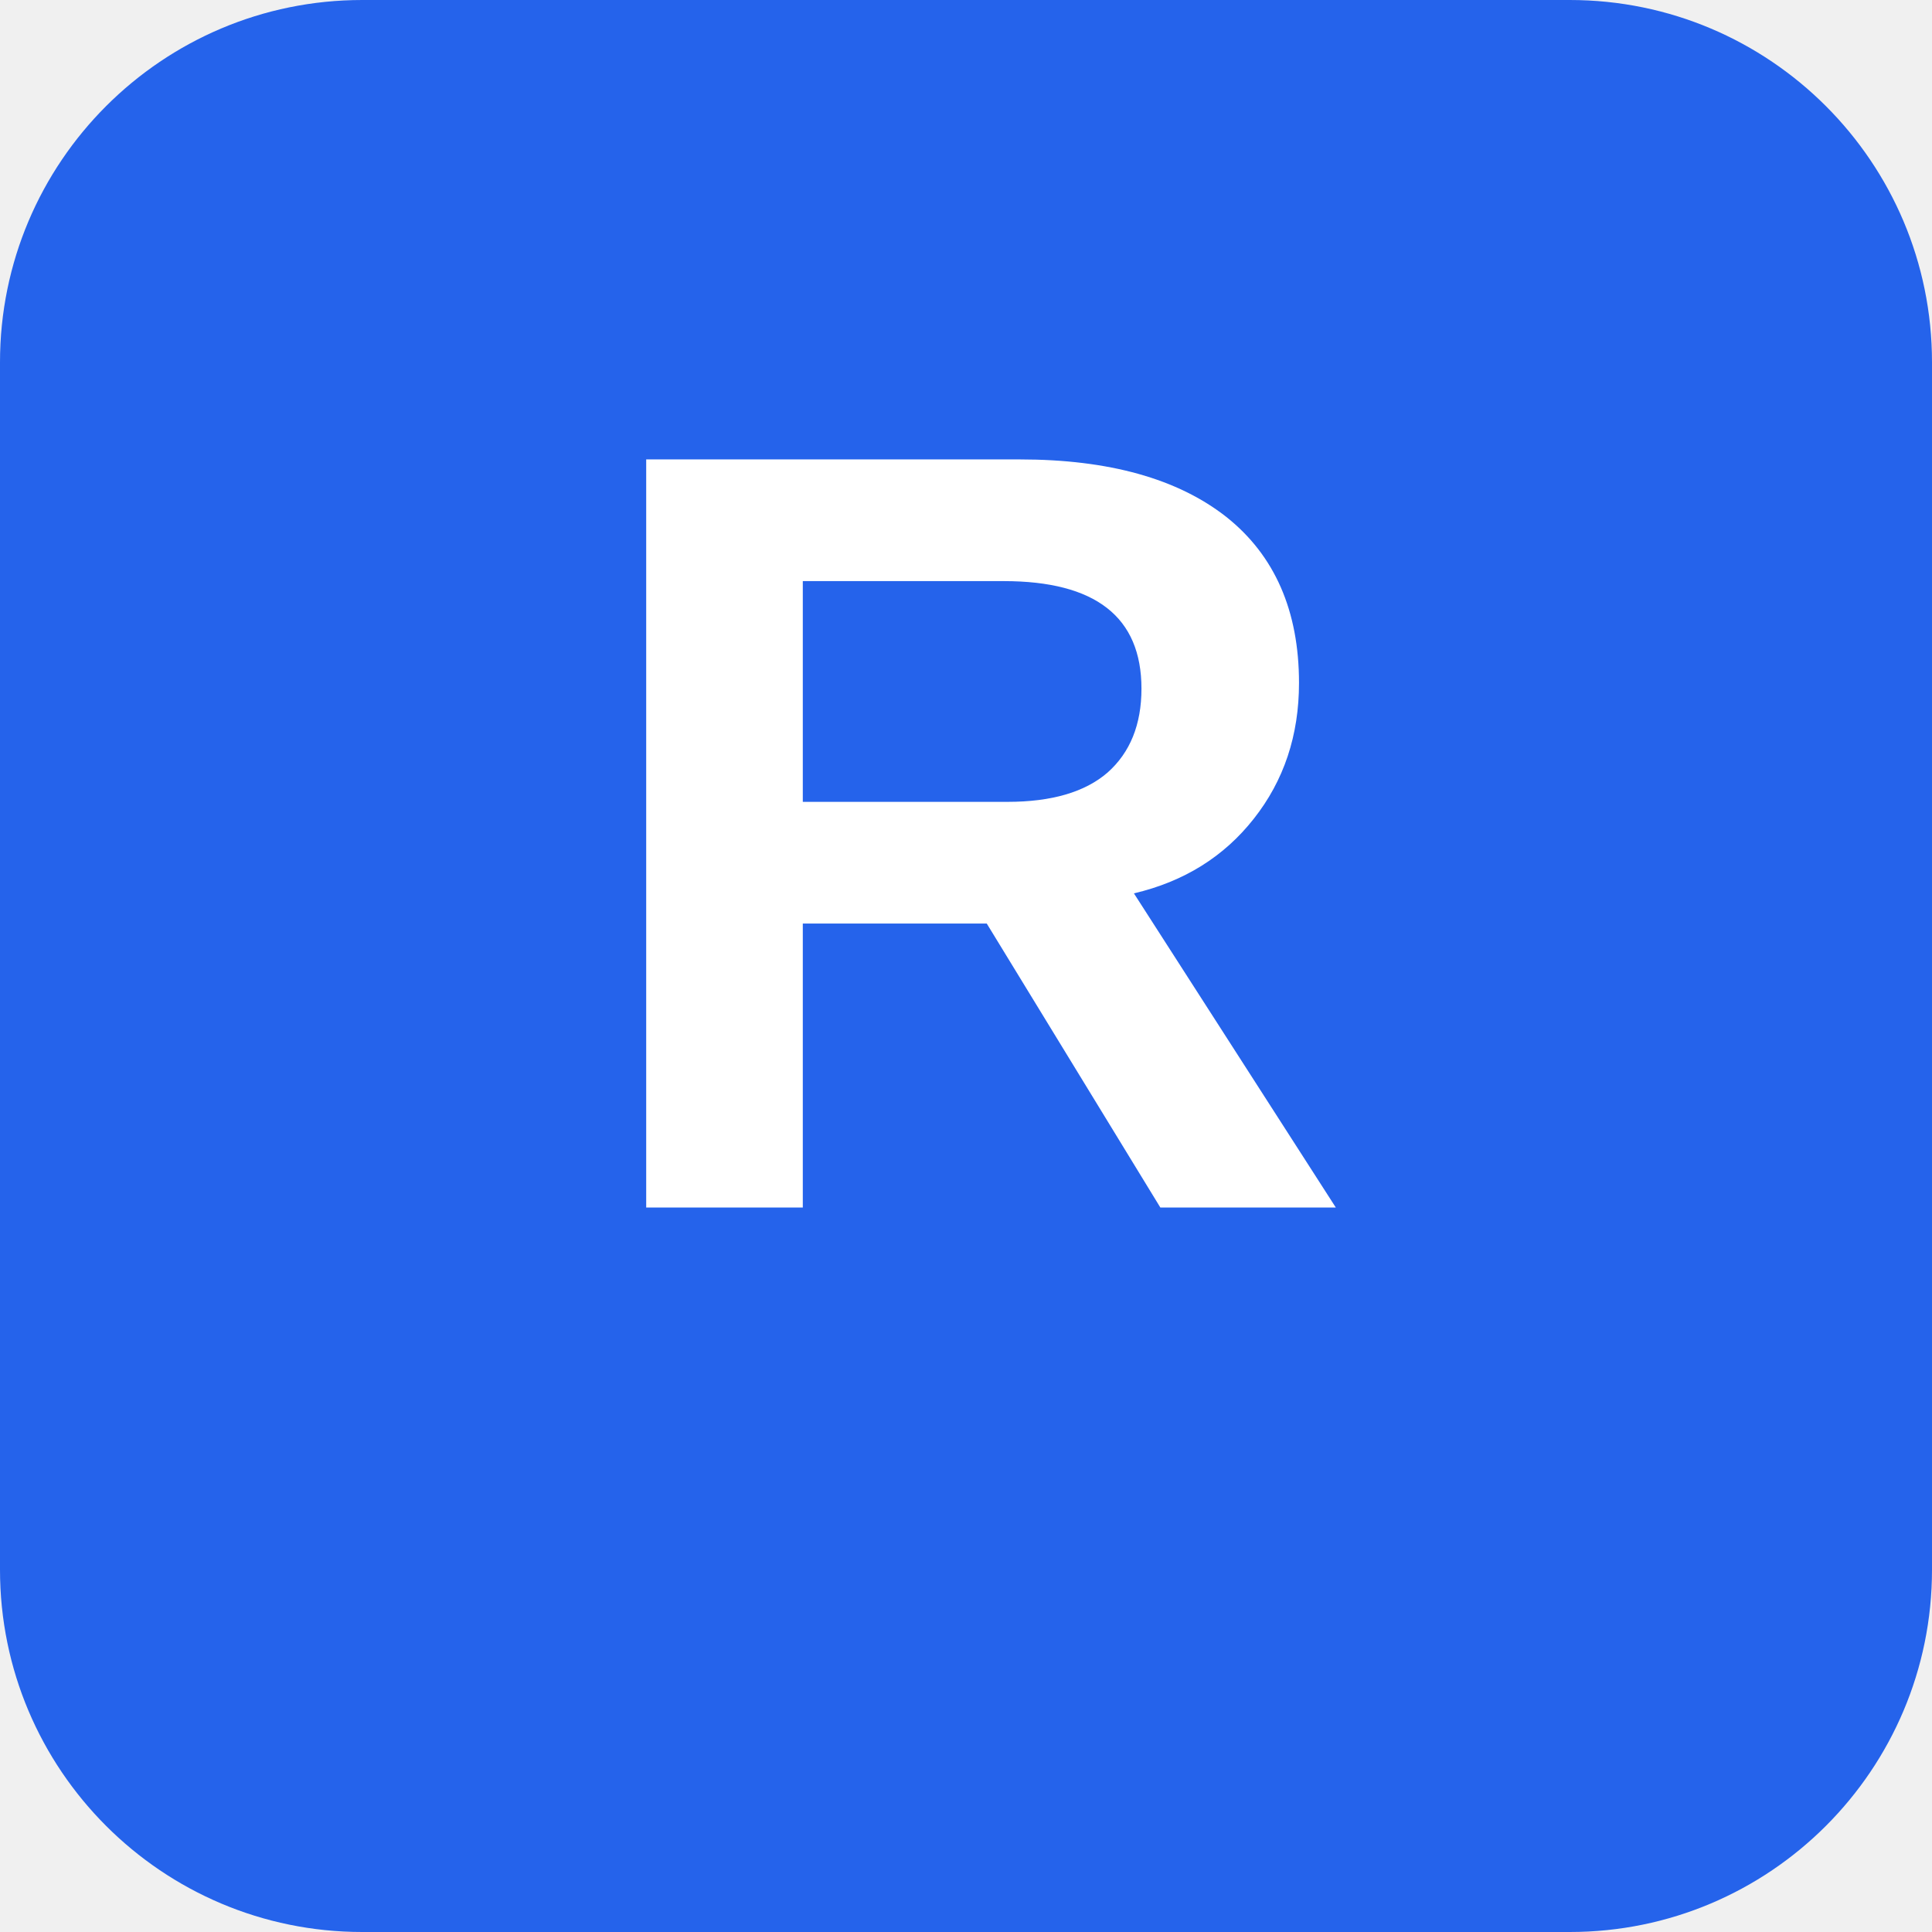
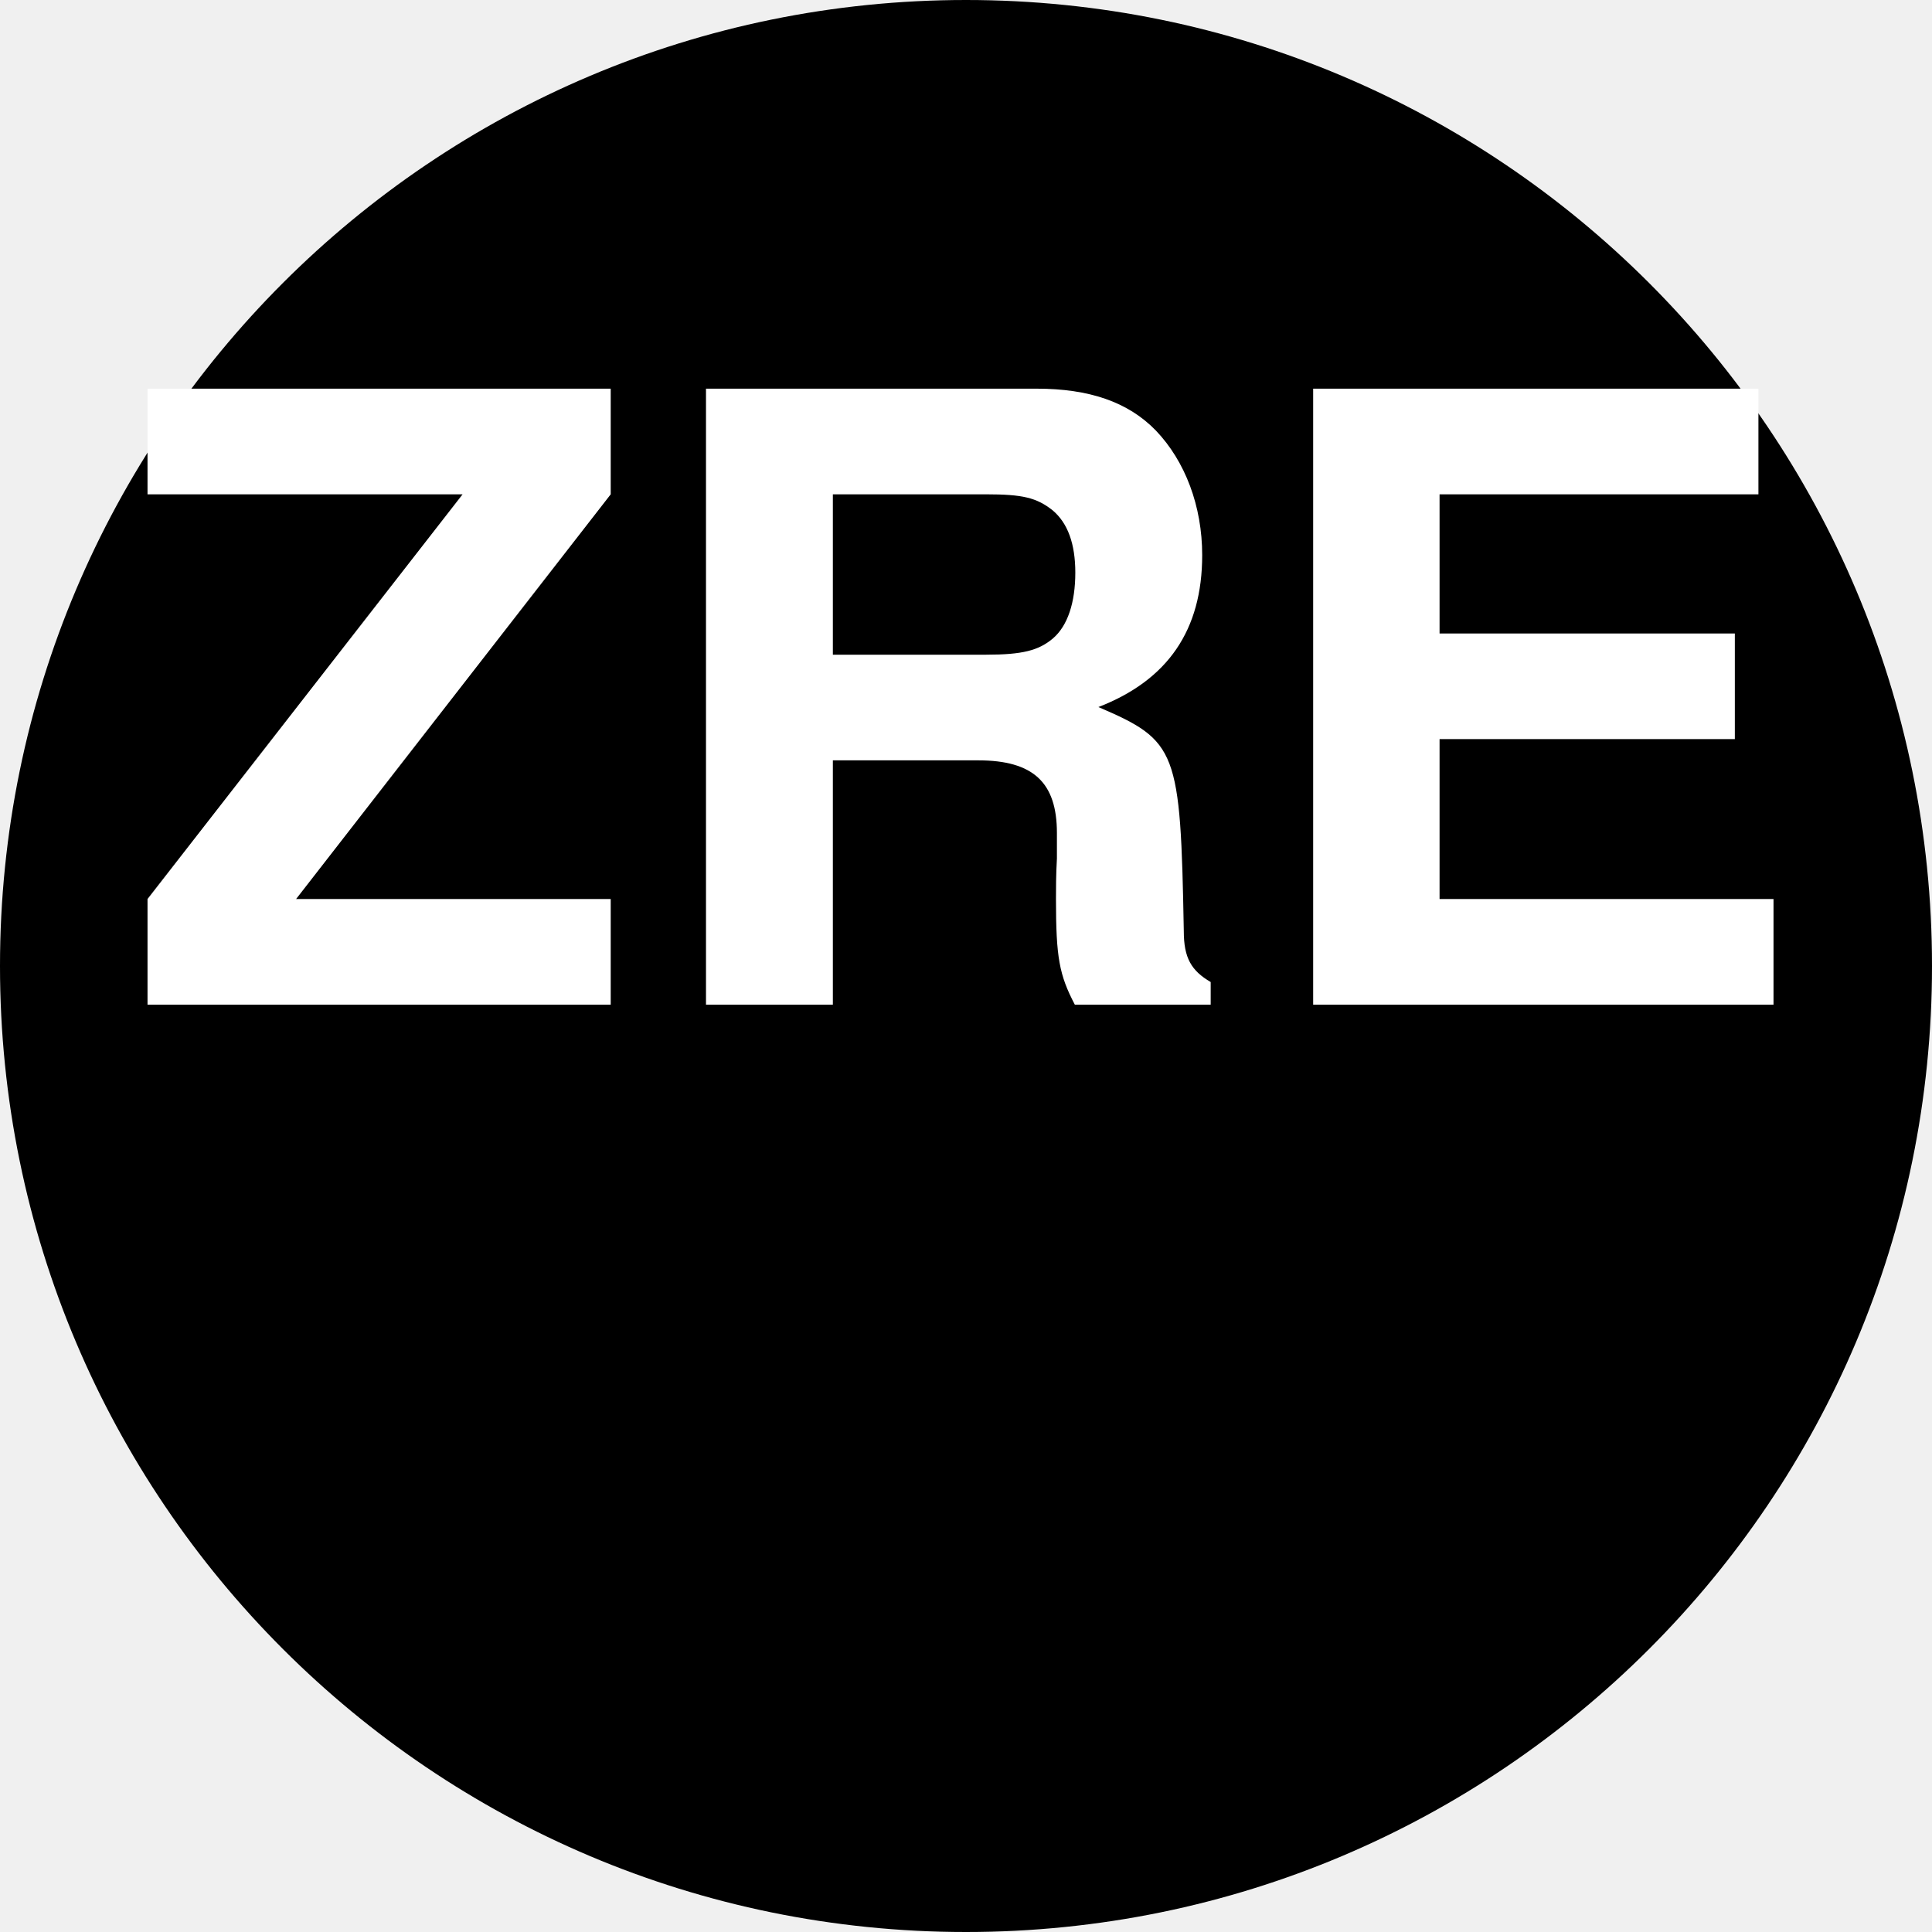
- <svg xmlns="http://www.w3.org/2000/svg" width="32" height="32" viewBox="0 0 32 32" fill="none">
-   <rect width="32" height="32" rx="6" fill="#2563eb" />
-   <text x="16" y="20" font-family="Arial, sans-serif" font-size="18" font-weight="bold" text-anchor="middle" fill="white">R</text>
+ <svg xmlns="http://www.w3.org/2000/svg" viewBox="0 0 64 64">
+   <circle cx="32" cy="32" r="32" fill="#000000" />
+   <text x="50%" y="52%" text-anchor="middle" fill="#FFFFFF" font-family="Helvetica, Arial, sans-serif" font-size="28" font-weight="bold">ZRE</text>
</svg>
